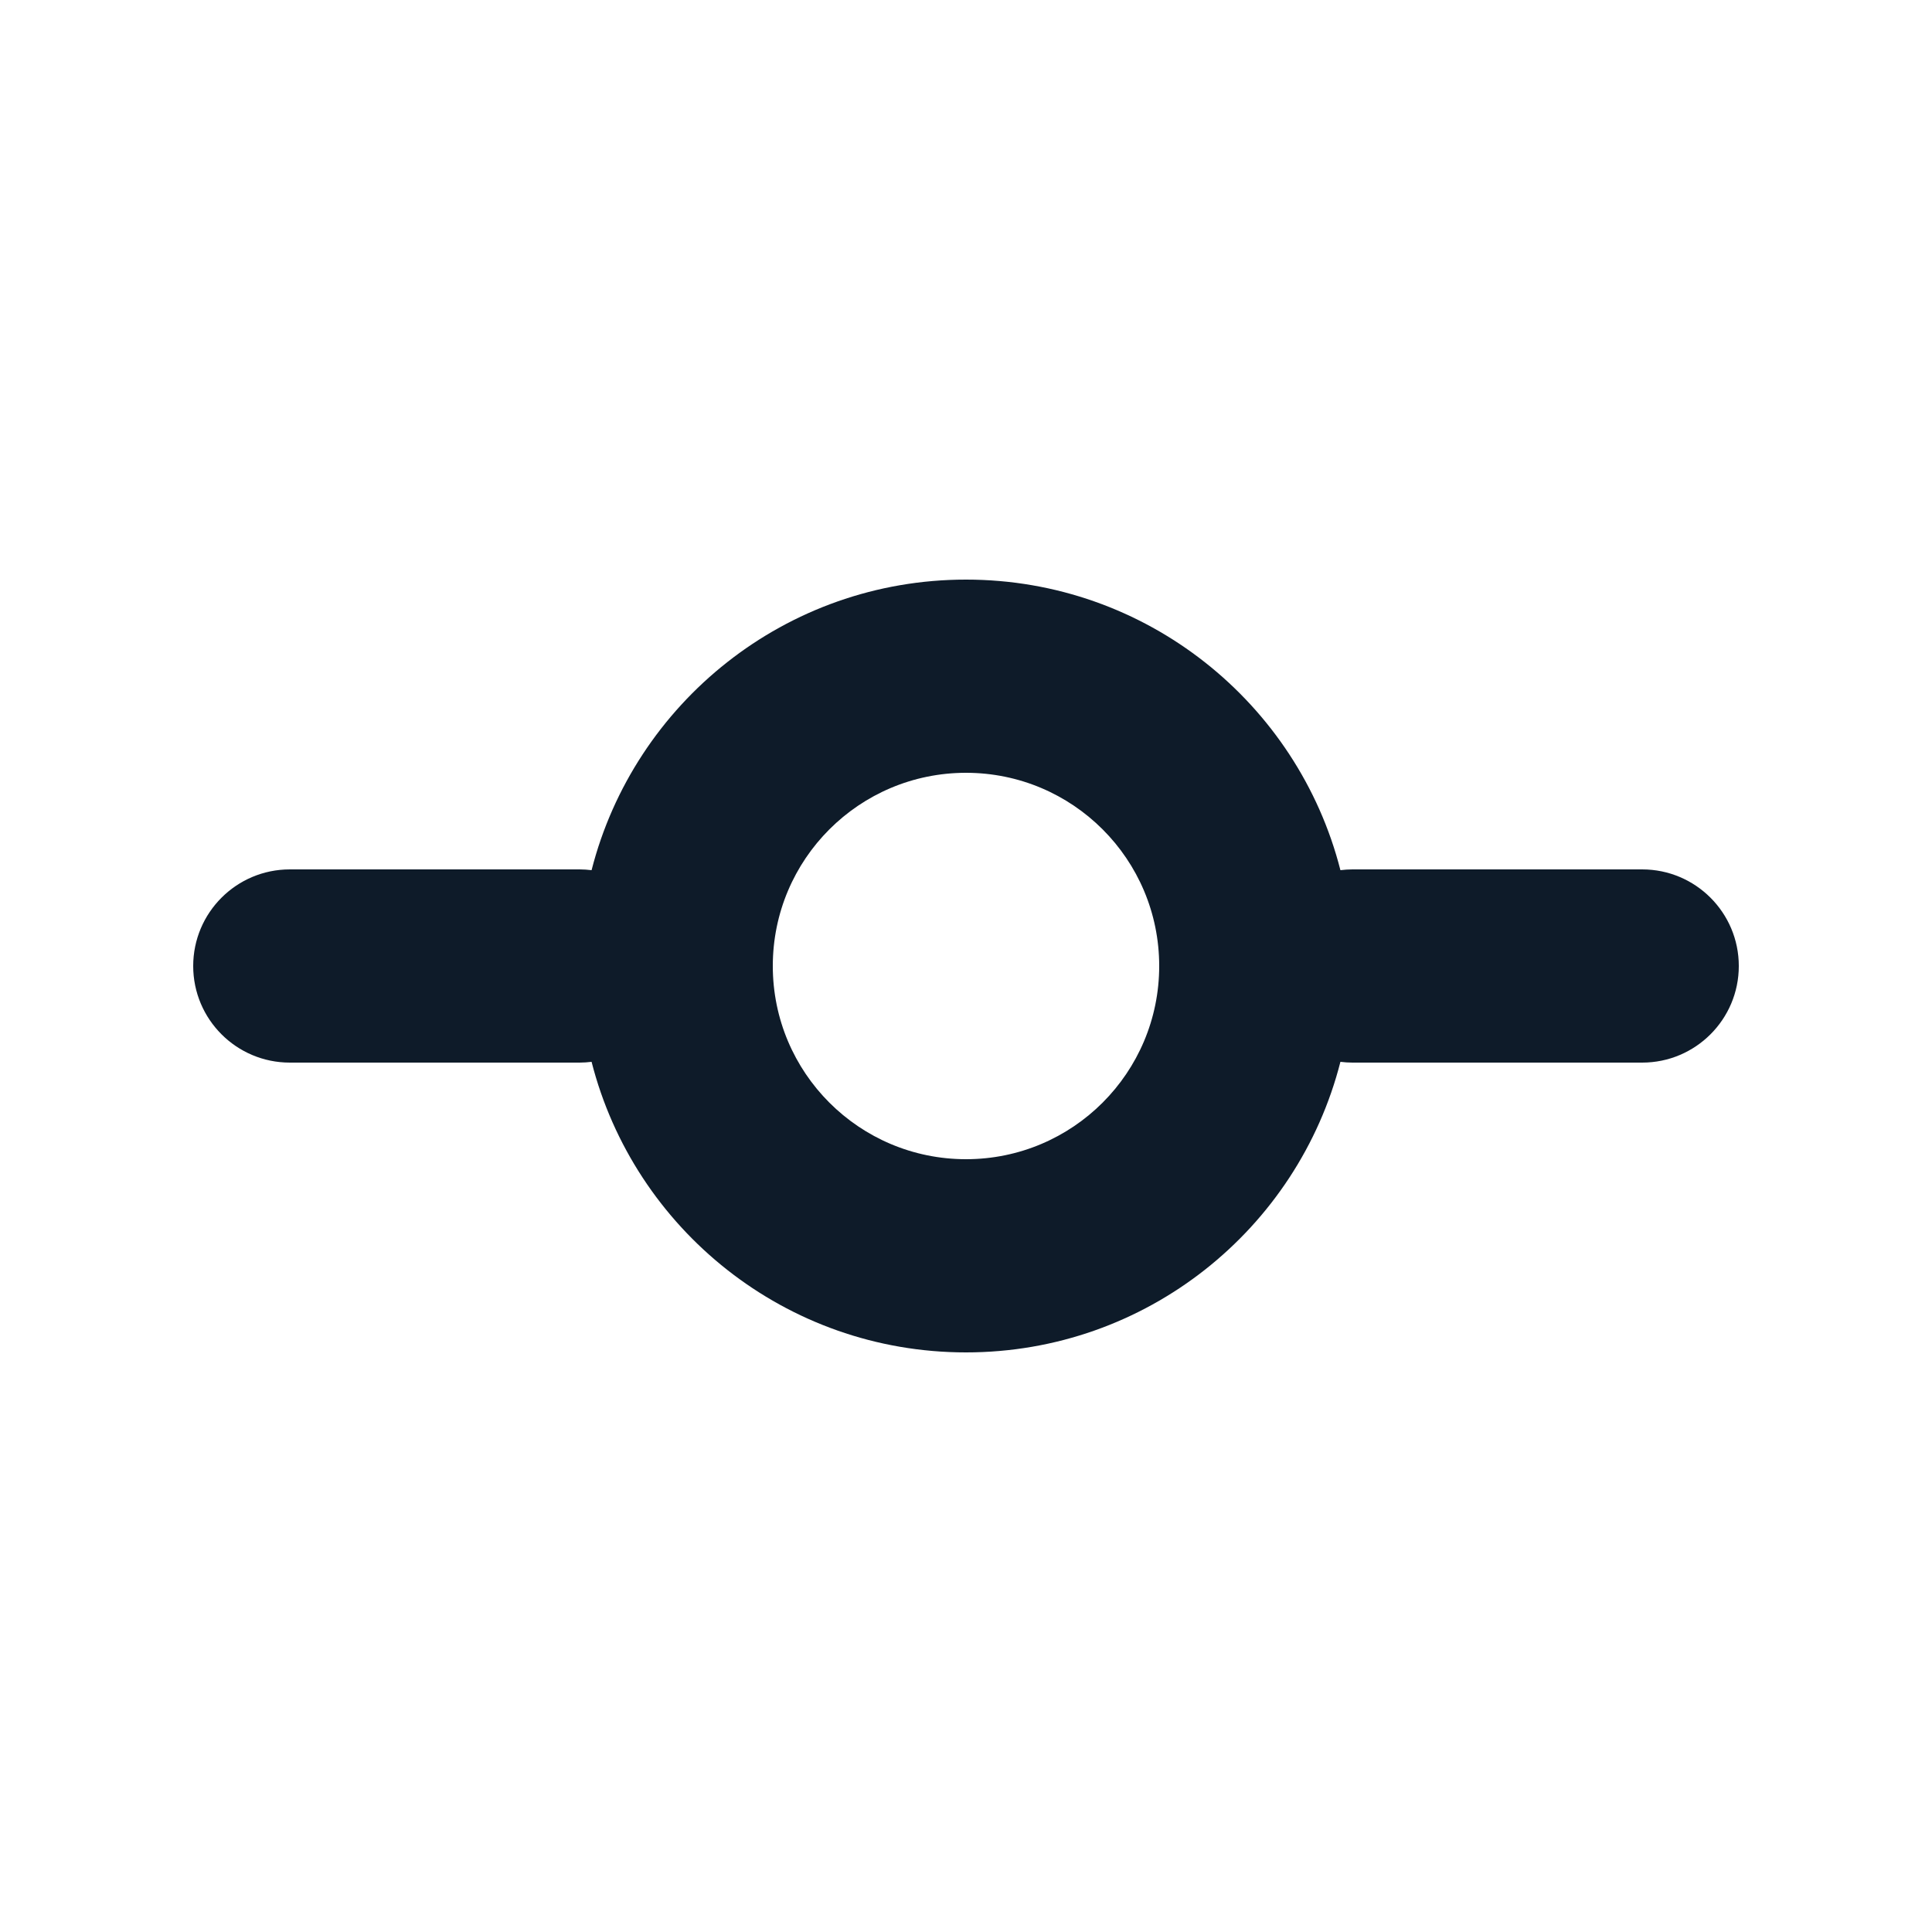
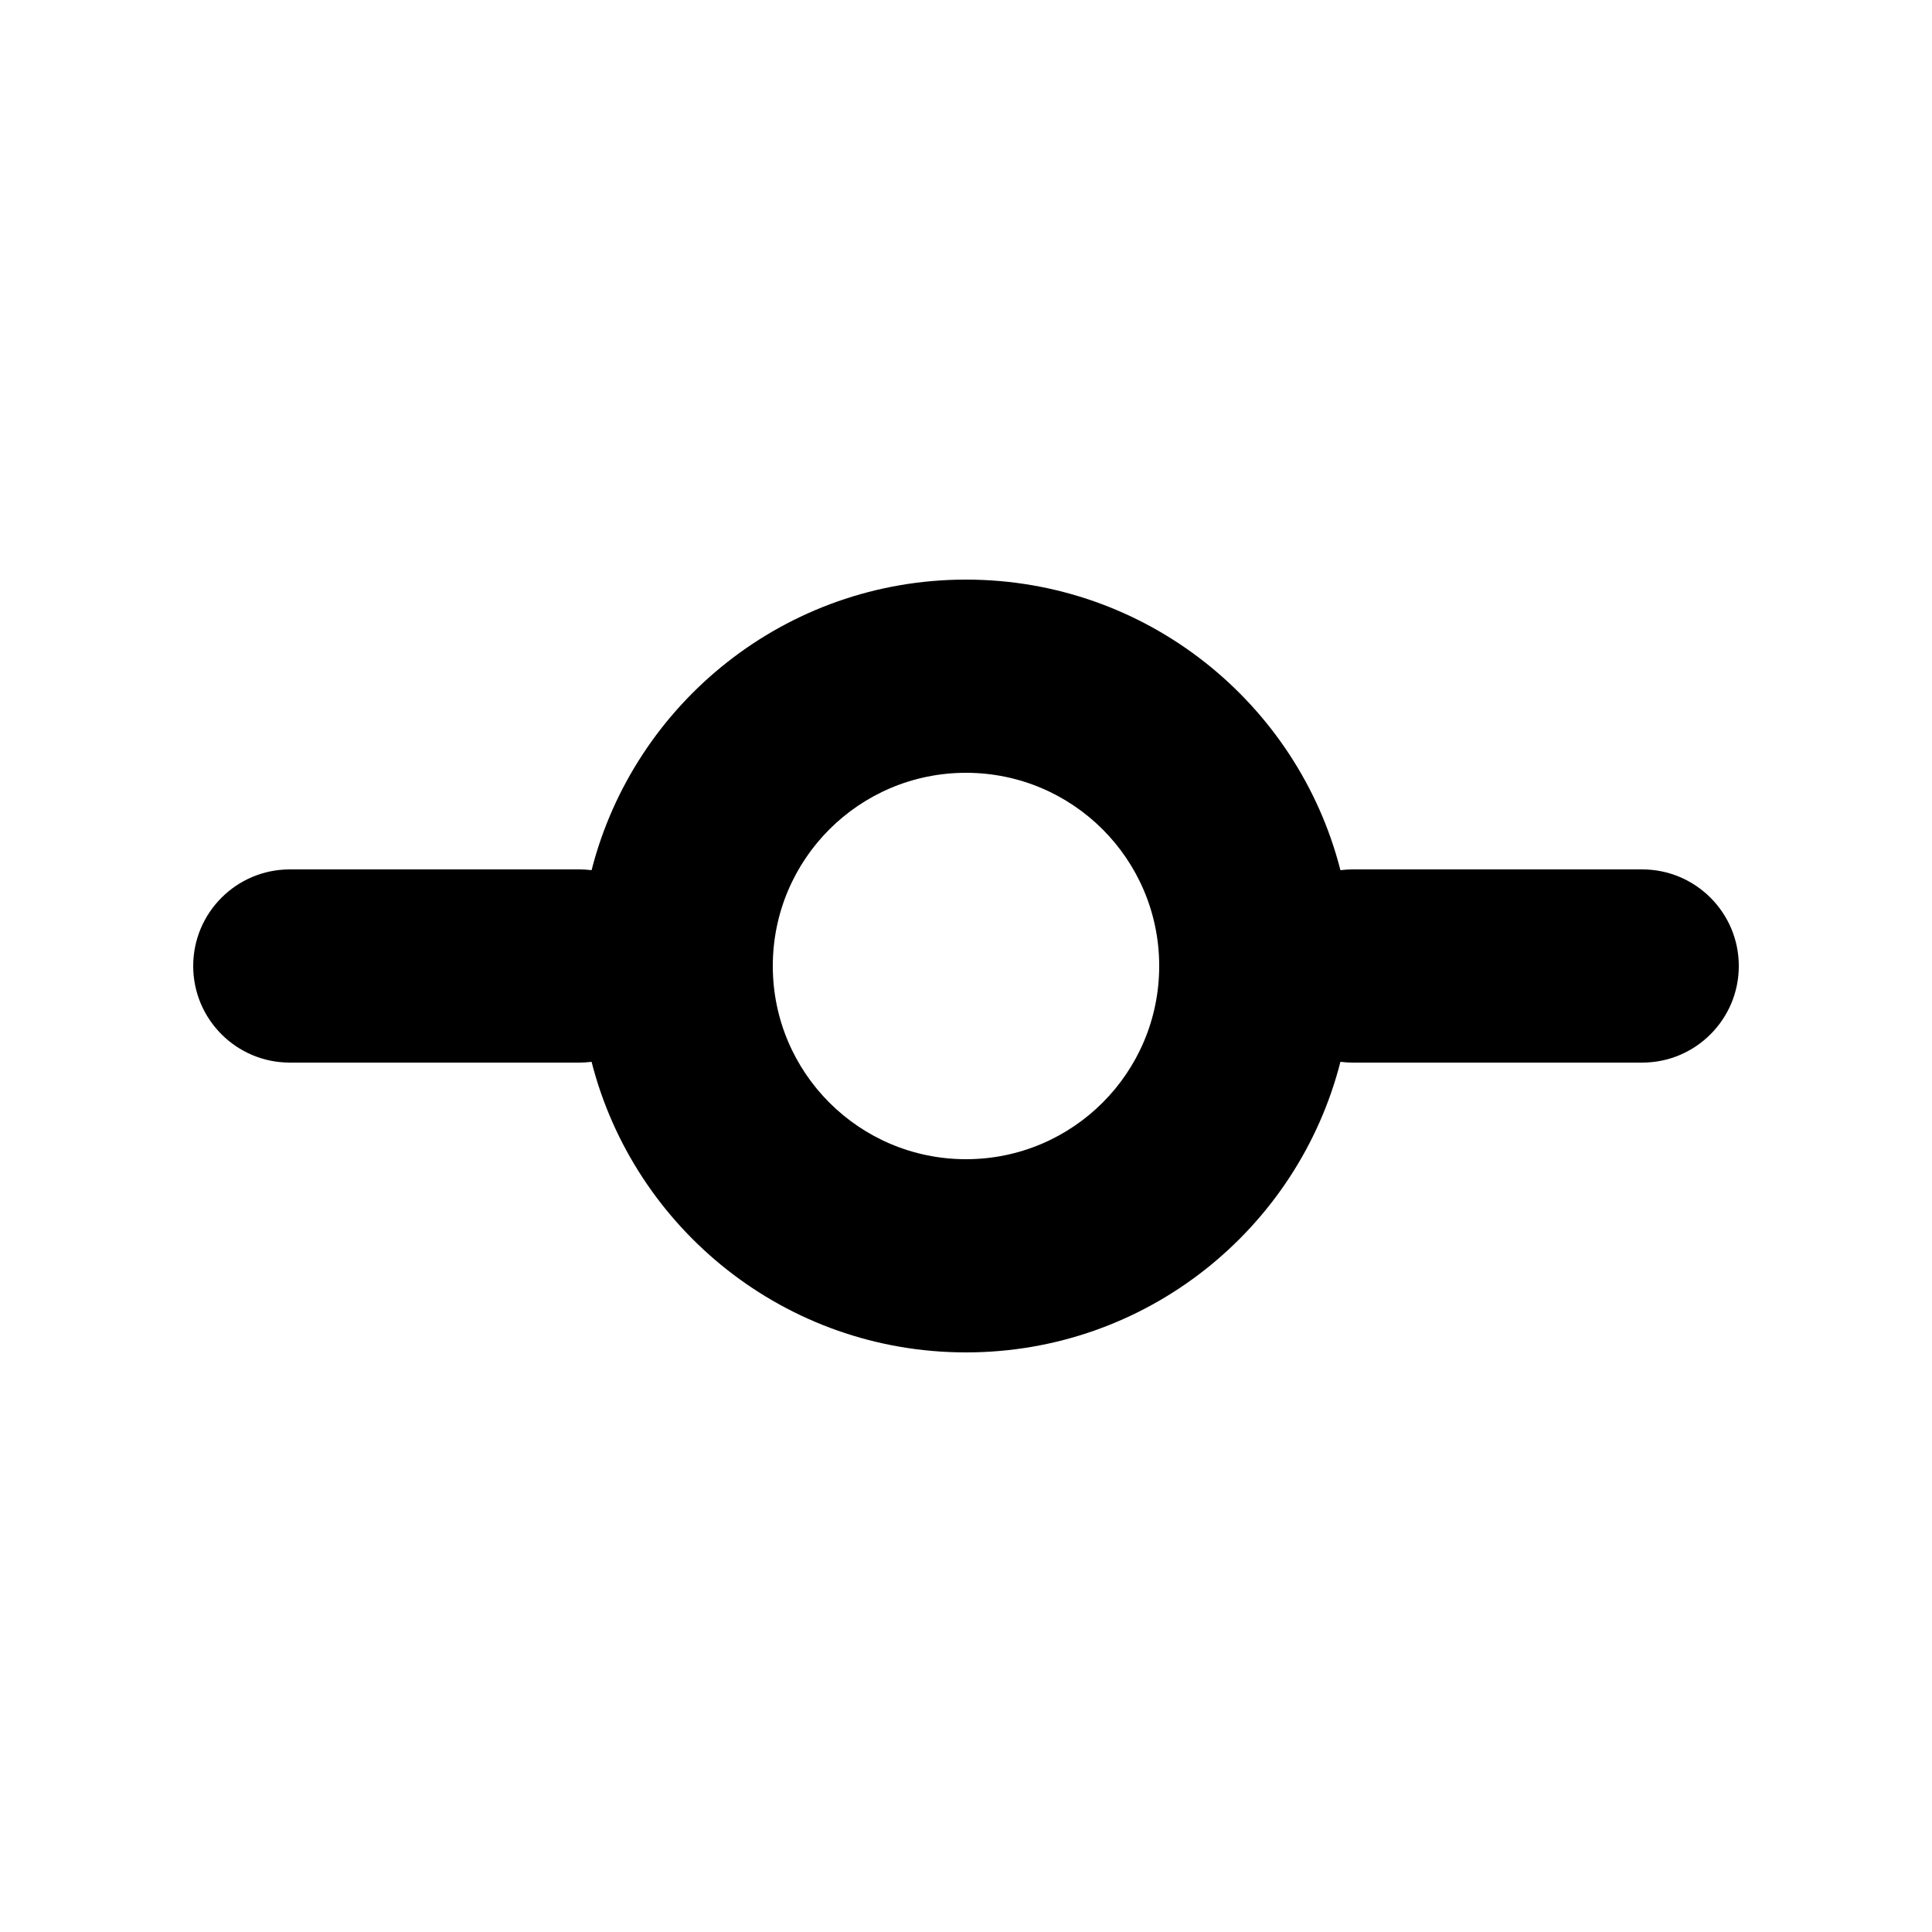
<svg xmlns="http://www.w3.org/2000/svg" width="20" height="20" viewBox="0 0 20 20" fill="none">
-   <path fill-rule="evenodd" clip-rule="evenodd" d="M13.876 10.992C13.435 12.722 11.867 14 10 14C8.133 14 6.565 12.722 6.124 10.992C6.083 10.997 6.042 11 6 11L3 11C2.448 11 2 10.552 2 10C2 9.448 2.448 9 3 9L6 9C6.042 9 6.083 9.003 6.124 9.008C6.565 7.279 8.133 6 10 6C11.867 6 13.435 7.279 13.876 9.008C13.917 9.003 13.958 9 14 9L17 9C17.552 9 18 9.448 18 10C18 10.552 17.552 11 17 11L14 11C13.958 11 13.917 10.997 13.876 10.992ZM10 12C11.105 12 12 11.105 12 10C12 8.895 11.105 8 10 8C8.895 8 8 8.895 8 10C8 11.105 8.895 12 10 12Z" fill="#0E1B29" />
+   <path fill-rule="evenodd" clip-rule="evenodd" d="M13.876 10.992C13.435 12.722 11.867 14 10 14C8.133 14 6.565 12.722 6.124 10.992C6.083 10.997 6.042 11 6 11L3 11C2.448 11 2 10.552 2 10C2 9.448 2.448 9 3 9L6 9C6.042 9 6.083 9.003 6.124 9.008C6.565 7.279 8.133 6 10 6C11.867 6 13.435 7.279 13.876 9.008C13.917 9.003 13.958 9 14 9L17 9C17.552 9 18 9.448 18 10C18 10.552 17.552 11 17 11L14 11C13.958 11 13.917 10.997 13.876 10.992ZM10 12C11.105 12 12 11.105 12 10C12 8.895 11.105 8 10 8C8.895 8 8 8.895 8 10C8 11.105 8.895 12 10 12Z" fill="currentColor" />
</svg>
